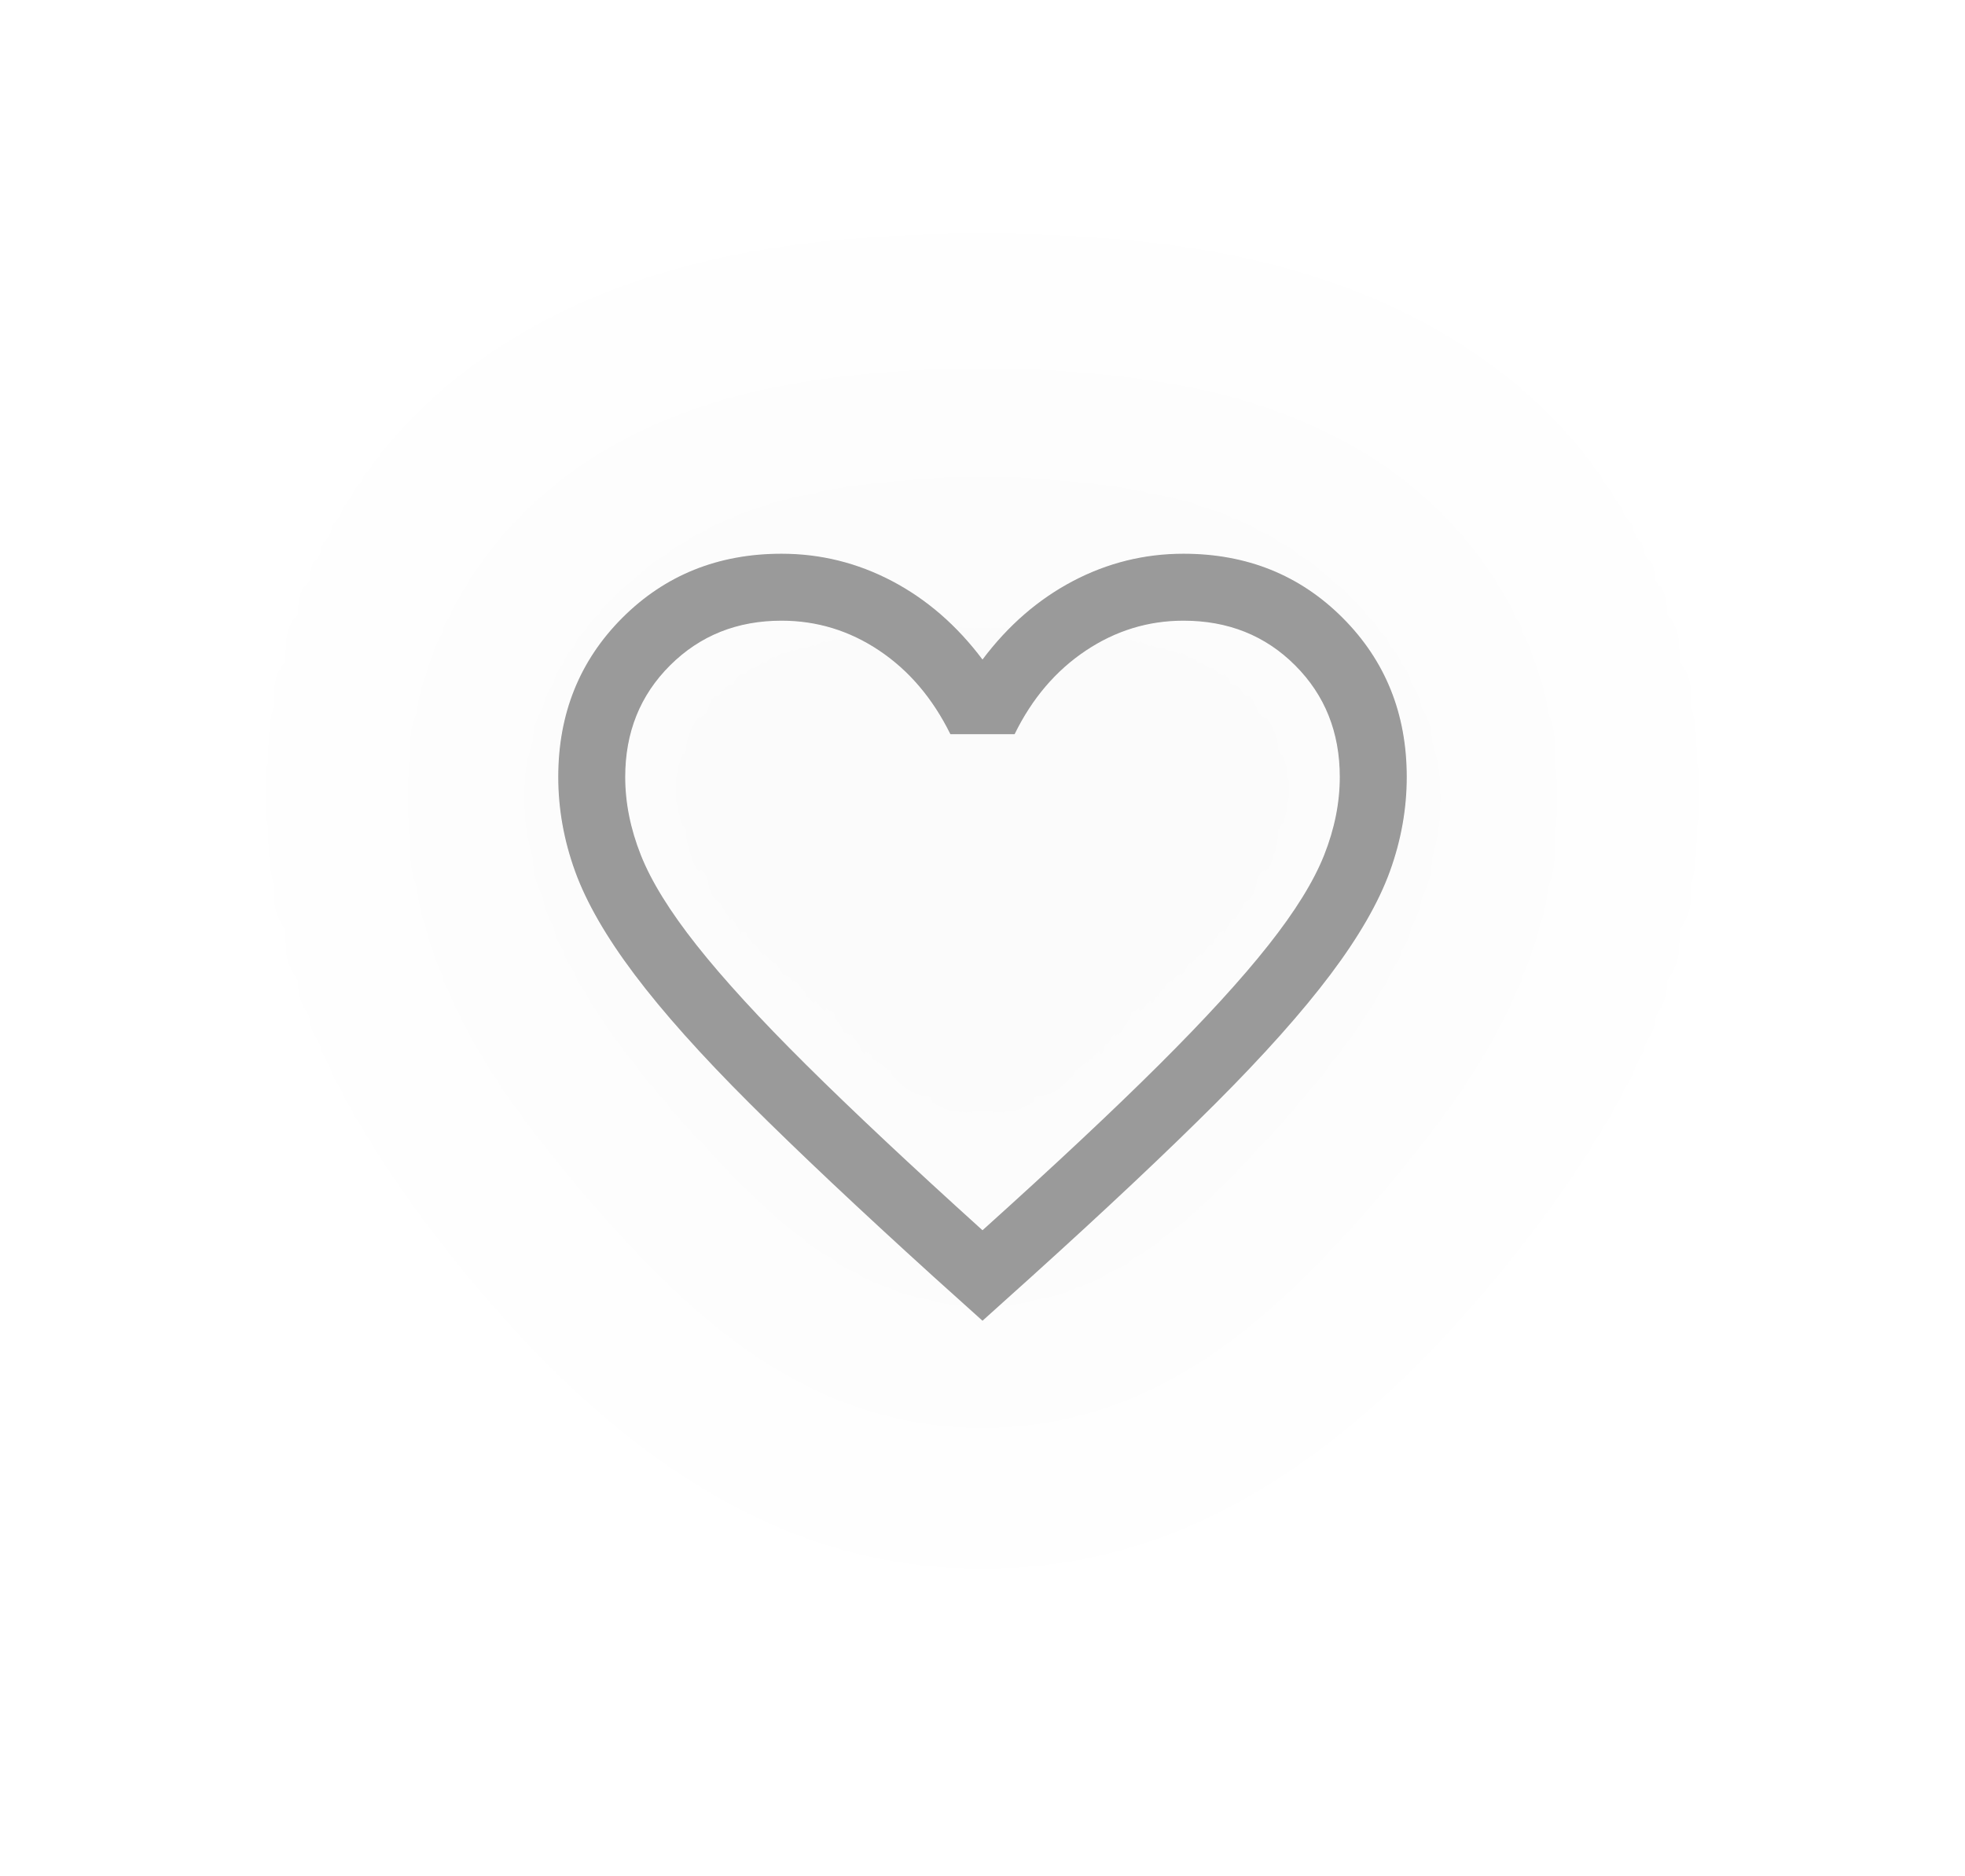
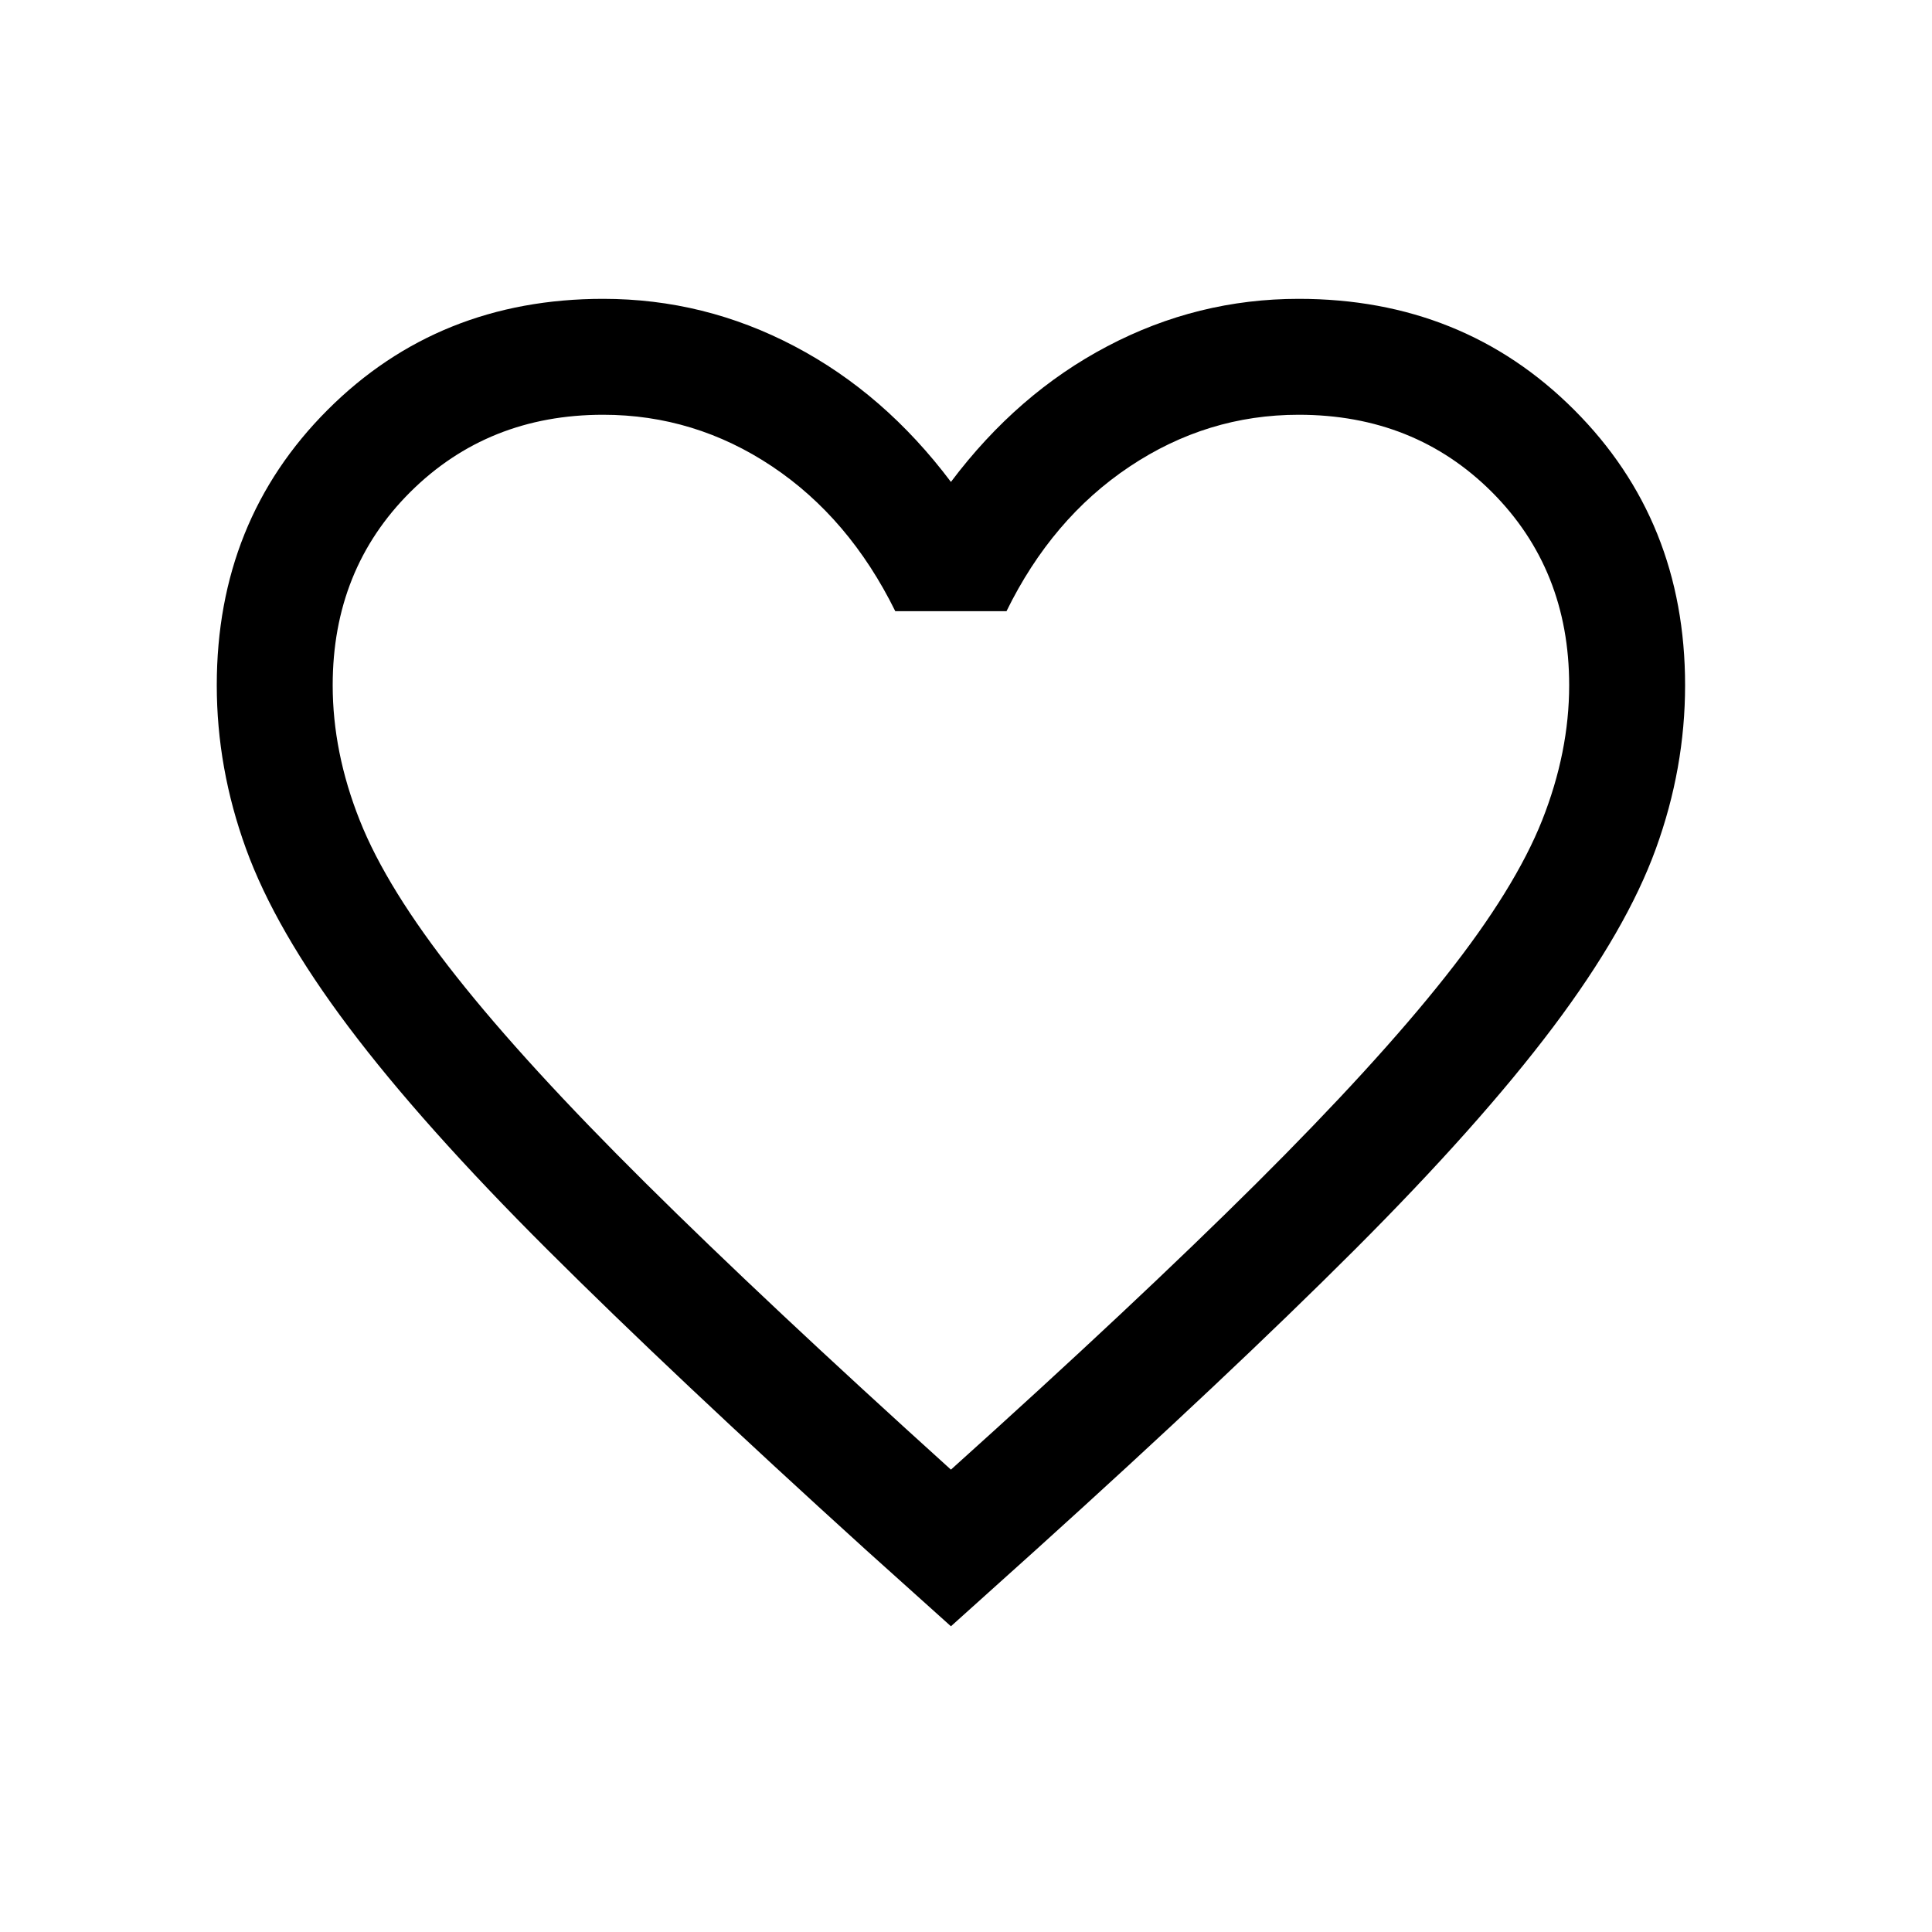
- <svg xmlns="http://www.w3.org/2000/svg" width="44" height="42" viewBox="0 0 44 42" fill="none">
-   <g filter="url(#filter0_d_7375_4205)">
-     <mask id="mask0_7375_4205" style="mask-type:alpha" maskUnits="userSpaceOnUse" x="10" y="9" width="24" height="25">
-       <rect x="10" y="9.25" width="24" height="24" fill="#D9D9D9" />
-     </mask>
-     <g mask="url(#mask0_7375_4205)">
-       <path d="M22 29.577L20.896 28.584C19.239 27.081 17.868 25.788 16.784 24.708C15.7 23.627 14.841 22.665 14.207 21.822C13.573 20.979 13.13 20.21 12.878 19.515C12.626 18.82 12.5 18.115 12.5 17.4C12.5 15.981 12.979 14.793 13.935 13.835C14.893 12.878 16.081 12.4 17.5 12.4C18.373 12.4 19.198 12.604 19.975 13.012C20.752 13.421 21.427 14.006 22 14.769C22.573 14.006 23.248 13.421 24.025 13.012C24.802 12.604 25.627 12.4 26.5 12.4C27.919 12.4 29.107 12.878 30.064 13.835C31.021 14.793 31.5 15.981 31.5 17.4C31.5 18.115 31.374 18.82 31.122 19.515C30.87 20.21 30.427 20.979 29.793 21.822C29.159 22.665 28.302 23.627 27.221 24.708C26.14 25.788 24.768 27.081 23.104 28.584L22 29.577ZM22 27.55C23.6 26.11 24.917 24.876 25.95 23.848C26.983 22.82 27.8 21.927 28.4 21.168C29 20.41 29.417 19.736 29.65 19.148C29.883 18.56 30 17.977 30 17.4C30 16.4 29.667 15.567 29 14.9C28.333 14.233 27.5 13.9 26.5 13.9C25.71 13.9 24.98 14.124 24.311 14.572C23.641 15.02 23.11 15.643 22.719 16.442H21.281C20.883 15.637 20.351 15.012 19.684 14.567C19.018 14.122 18.29 13.9 17.5 13.9C16.506 13.9 15.675 14.233 15.005 14.9C14.335 15.567 14 16.4 14 17.4C14 17.977 14.117 18.56 14.35 19.148C14.583 19.736 15 20.41 15.6 21.168C16.2 21.927 17.017 22.818 18.05 23.843C19.083 24.868 20.4 26.104 22 27.55Z" fill="#9A9A9A" />
-     </g>
+ <svg xmlns="http://www.w3.org/2000/svg" width="25" height="25" viewBox="0 0 25 25" fill="none">
+   <mask id="mask0_7379_60490" style="mask-type:alpha" maskUnits="userSpaceOnUse" x="0" y="0" width="25" height="25">
+     <rect x="0.305" y="0.719" width="24" height="24" fill="#D9D9D9" />
+   </mask>
+   <g mask="url(#mask0_7379_60490)">
+     <path d="M12.305 21.044L11.201 20.052C9.543 18.548 8.172 17.256 7.088 16.175C6.004 15.094 5.145 14.132 4.511 13.289C3.877 12.446 3.435 11.677 3.183 10.982C2.931 10.288 2.805 9.583 2.805 8.867C2.805 7.448 3.283 6.26 4.24 5.303C5.197 4.346 6.386 3.867 7.805 3.867C8.678 3.867 9.503 4.071 10.28 4.48C11.057 4.888 11.732 5.474 12.305 6.236C12.878 5.474 13.553 4.888 14.33 4.48C15.107 4.071 15.932 3.867 16.805 3.867C18.224 3.867 19.412 4.346 20.369 5.303C21.326 6.26 21.805 7.448 21.805 8.867C21.805 9.583 21.679 10.288 21.427 10.982C21.175 11.677 20.732 12.446 20.098 13.289C19.464 14.132 18.607 15.094 17.526 16.175C16.445 17.256 15.073 18.548 13.408 20.052L12.305 21.044ZM12.305 19.017C13.905 17.578 15.221 16.343 16.255 15.315C17.288 14.287 18.105 13.394 18.705 12.635C19.305 11.877 19.721 11.204 19.955 10.615C20.188 10.027 20.305 9.444 20.305 8.867C20.305 7.867 19.971 7.034 19.305 6.367C18.638 5.701 17.805 5.367 16.805 5.367C16.015 5.367 15.285 5.591 14.615 6.039C13.945 6.487 13.415 7.111 13.024 7.909H11.585C11.188 7.104 10.656 6.479 9.989 6.034C9.323 5.59 8.594 5.367 7.805 5.367C6.811 5.367 5.979 5.701 5.309 6.367C4.64 7.034 4.305 7.867 4.305 8.867C4.305 9.444 4.421 10.027 4.655 10.615C4.888 11.204 5.305 11.877 5.905 12.635C6.505 13.394 7.321 14.285 8.355 15.31C9.388 16.335 10.705 17.571 12.305 19.017Z" fill="currentColor" />
  </g>
-   <defs>
-     <filter id="filter0_d_7375_4205" x="-2" y="-2.75" width="48" height="48" filterUnits="userSpaceOnUse" color-interpolation-filters="sRGB">
-       <feFlood flood-opacity="0" result="BackgroundImageFix" />
-       <feColorMatrix in="SourceAlpha" type="matrix" values="0 0 0 0 0 0 0 0 0 0 0 0 0 0 0 0 0 0 127 0" result="hardAlpha" />
-       <feOffset />
-       <feGaussianBlur stdDeviation="6" />
-       <feComposite in2="hardAlpha" operator="out" />
-       <feColorMatrix type="matrix" values="0 0 0 0 0 0 0 0 0 0 0 0 0 0 0 0 0 0 0.08 0" />
-       <feBlend mode="normal" in2="BackgroundImageFix" result="effect1_dropShadow_7375_4205" />
-       <feBlend mode="normal" in="SourceGraphic" in2="effect1_dropShadow_7375_4205" result="shape" />
-     </filter>
-   </defs>
</svg>
